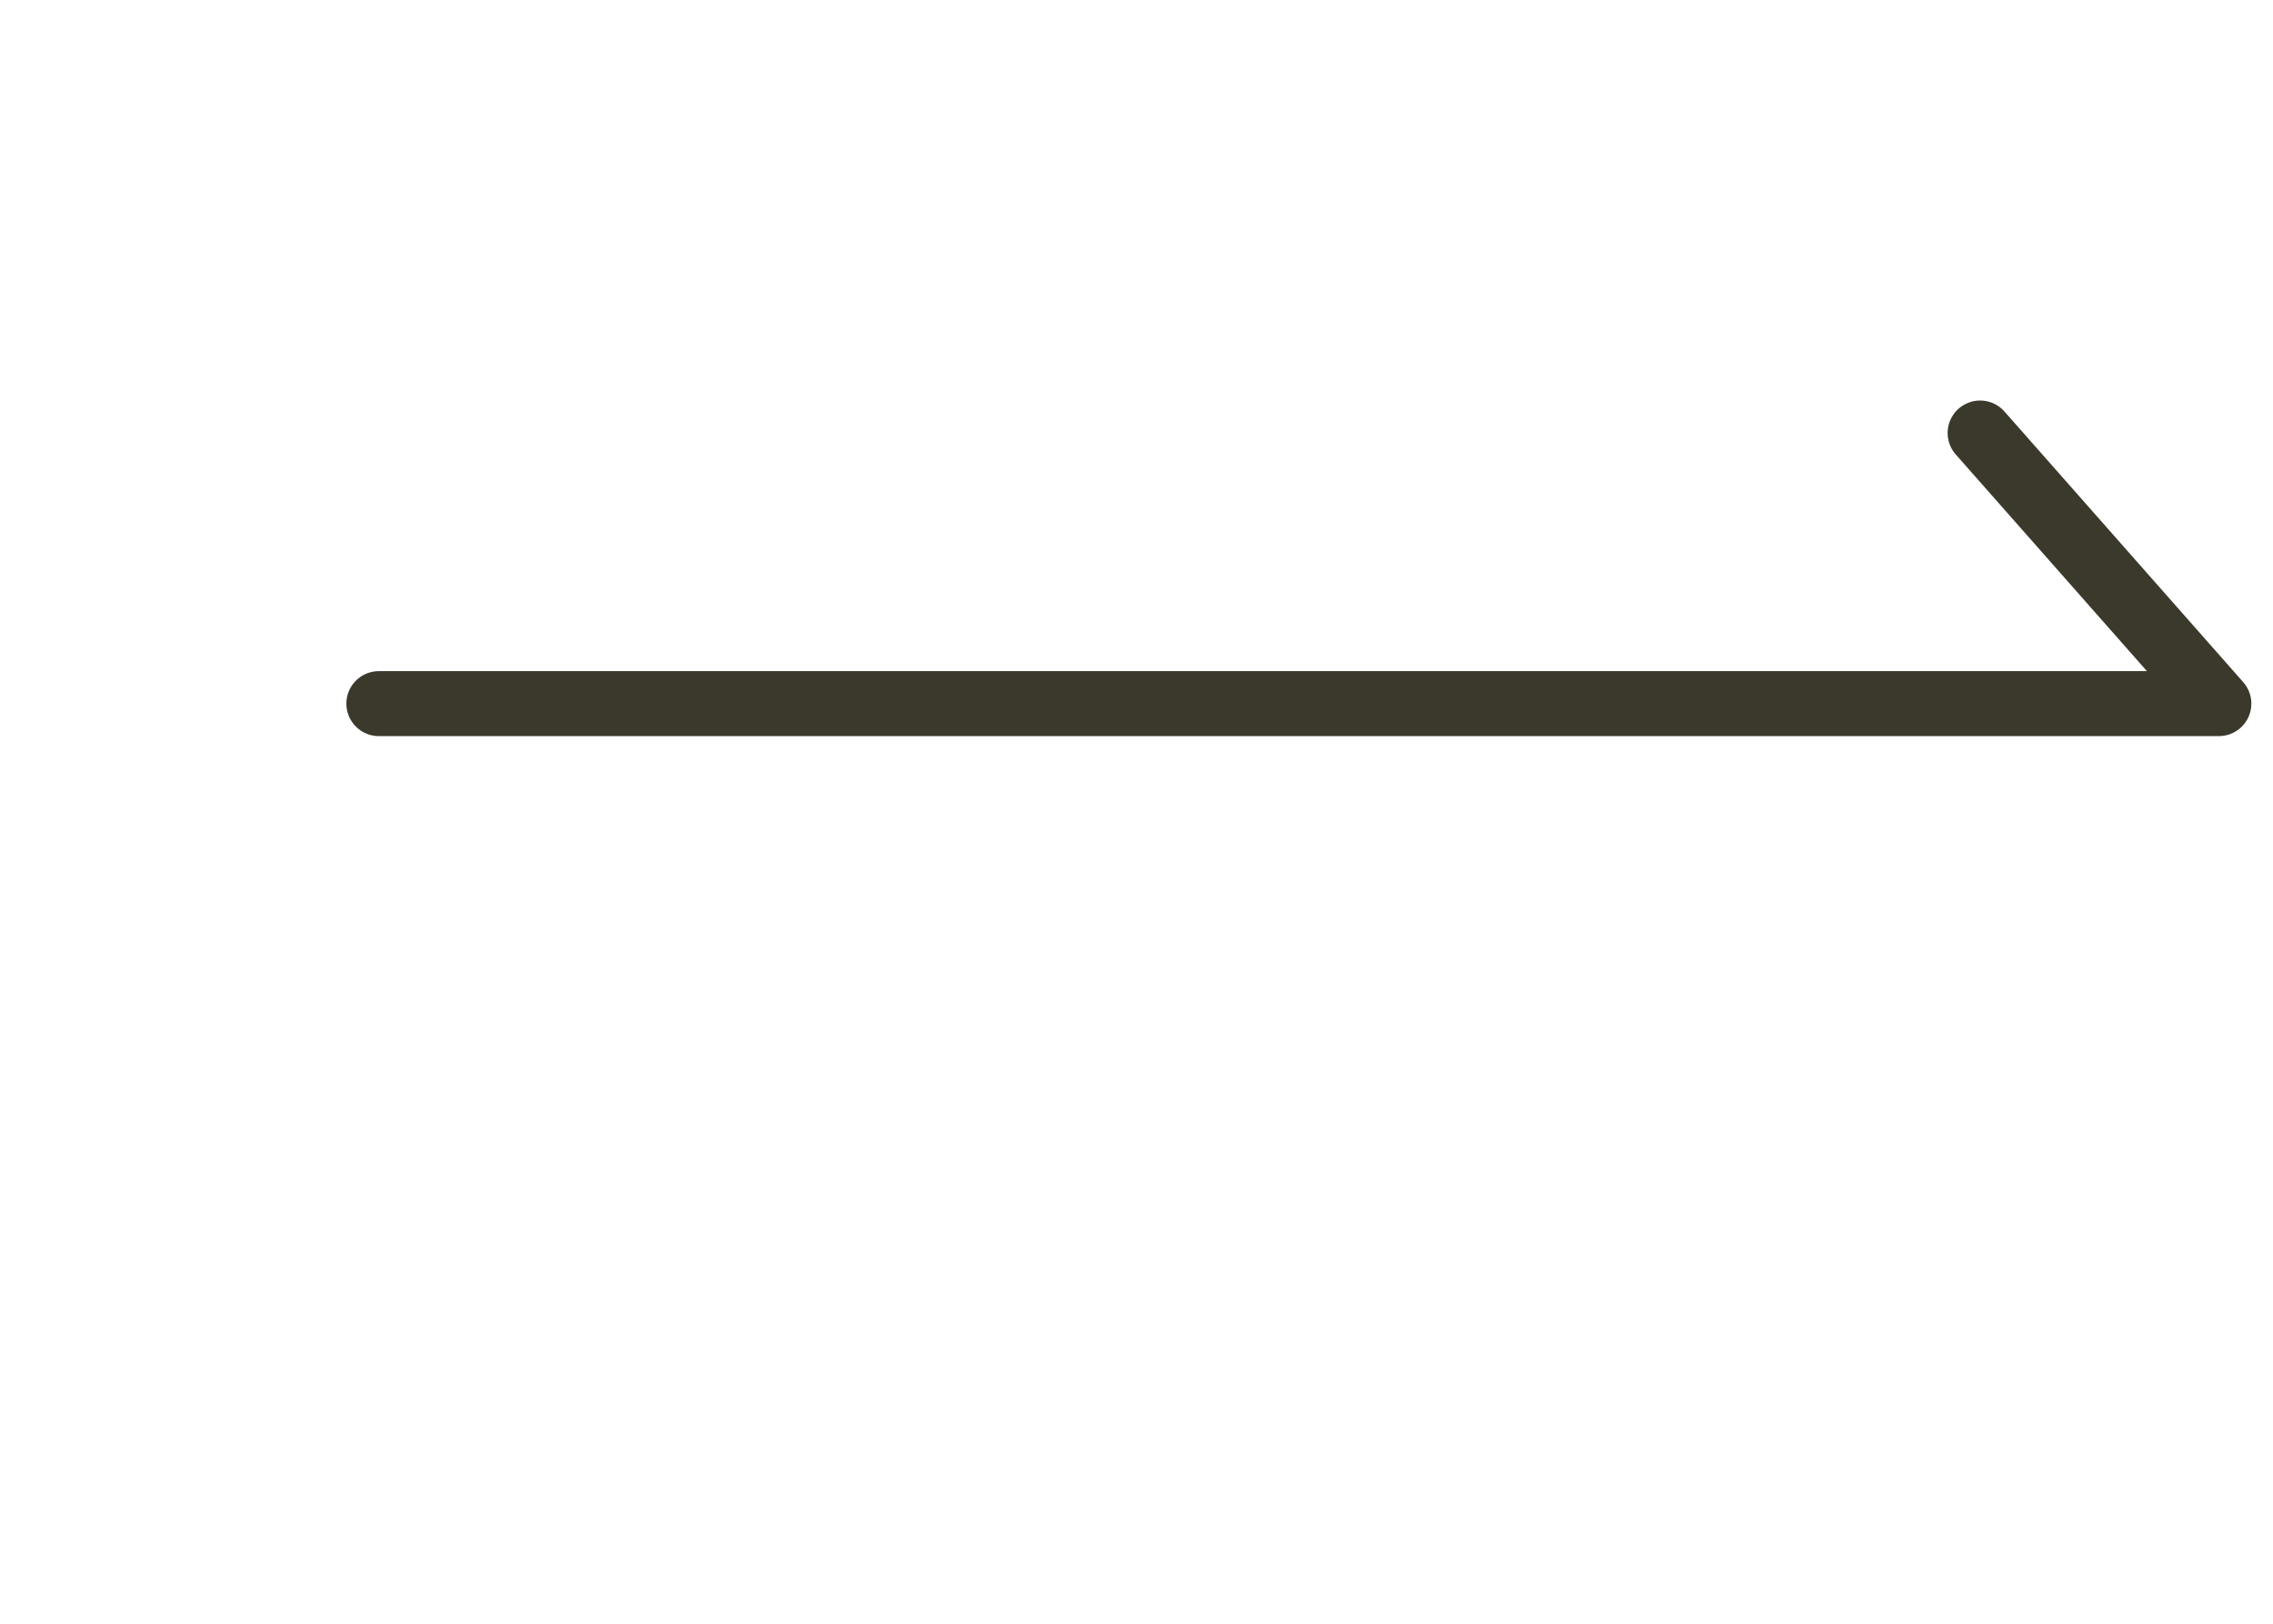
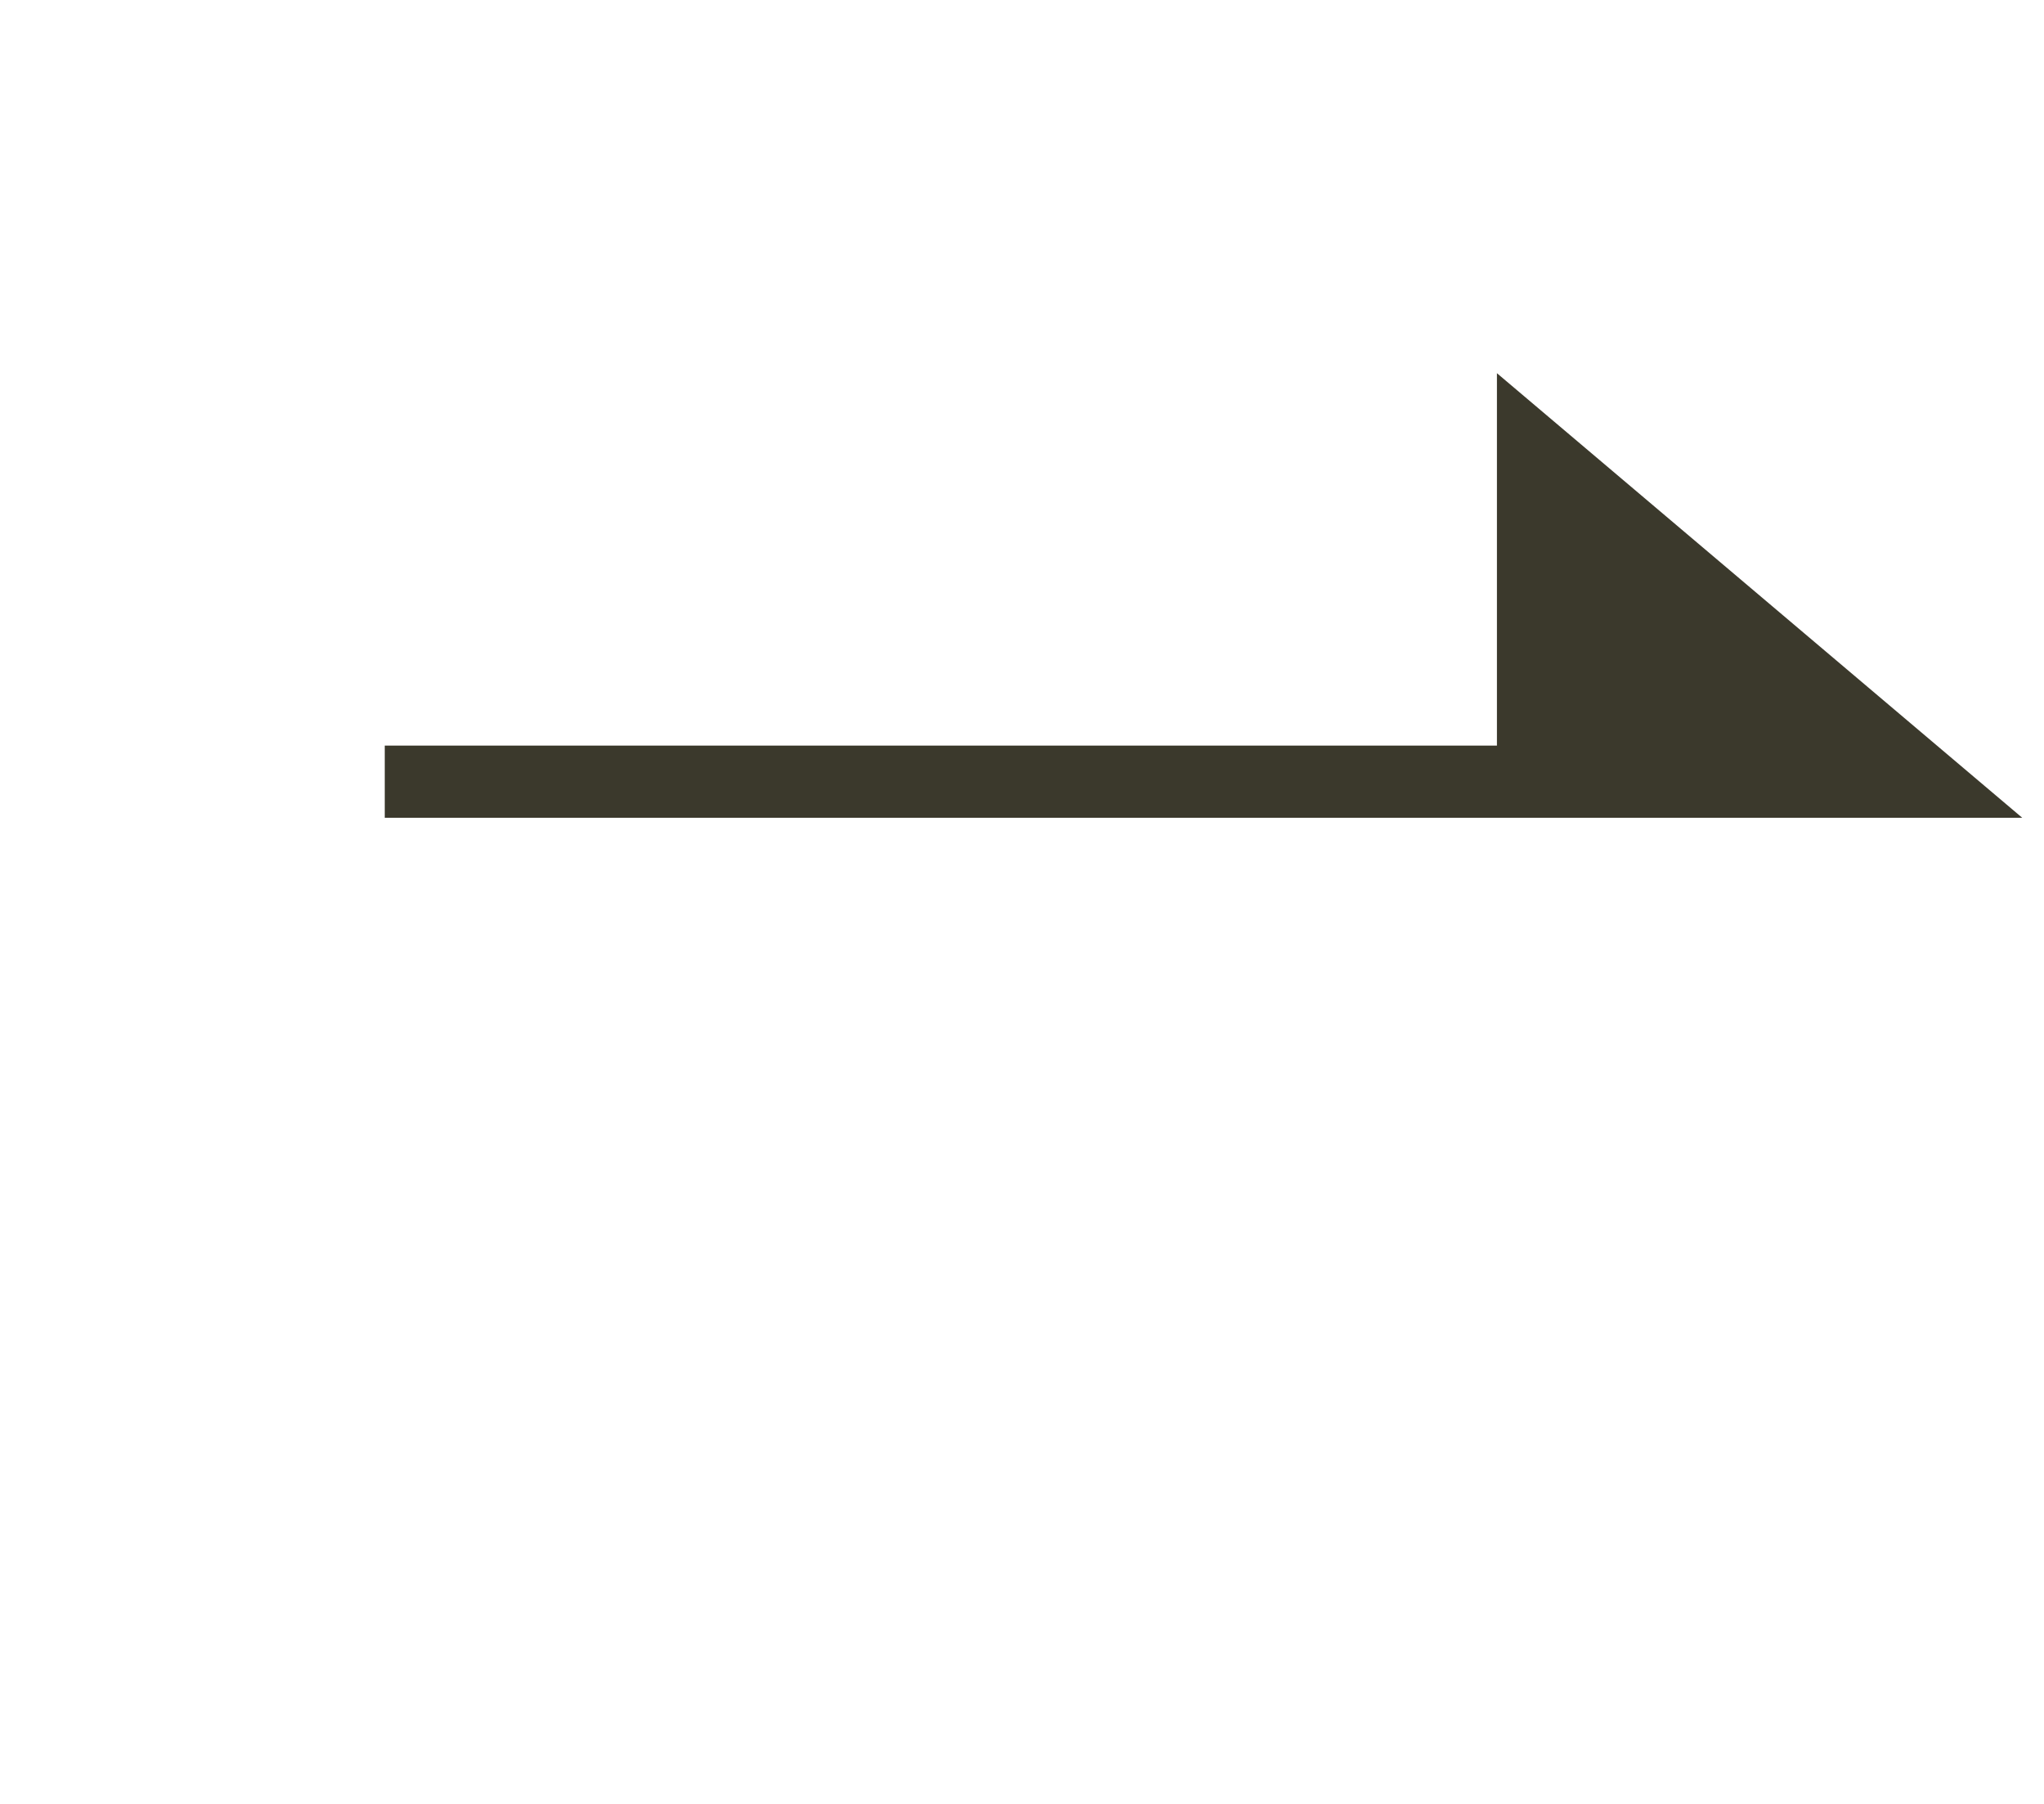
- <svg xmlns="http://www.w3.org/2000/svg" width="42" height="30" viewBox="0 0 42 30" fill="none">
-   <path d="M7 13H41L36.588 8" stroke="#3B392C" stroke-width="1.2" stroke-linecap="round" stroke-linejoin="round" />
+ <svg xmlns="http://www.w3.org/2000/svg" width="34" height="30" viewBox="0 0 34 30" fill="none">
+   <path d="M7 13H25.5M25.5 13H32L25.5 7.5V13Z" stroke="#3B392C" stroke-width="1.2" stroke-linecap="square" />
+   <path d="M26 8.5L31 12.5L26 12.5L26 8.5Z" fill="#3B392C" />
</svg>
